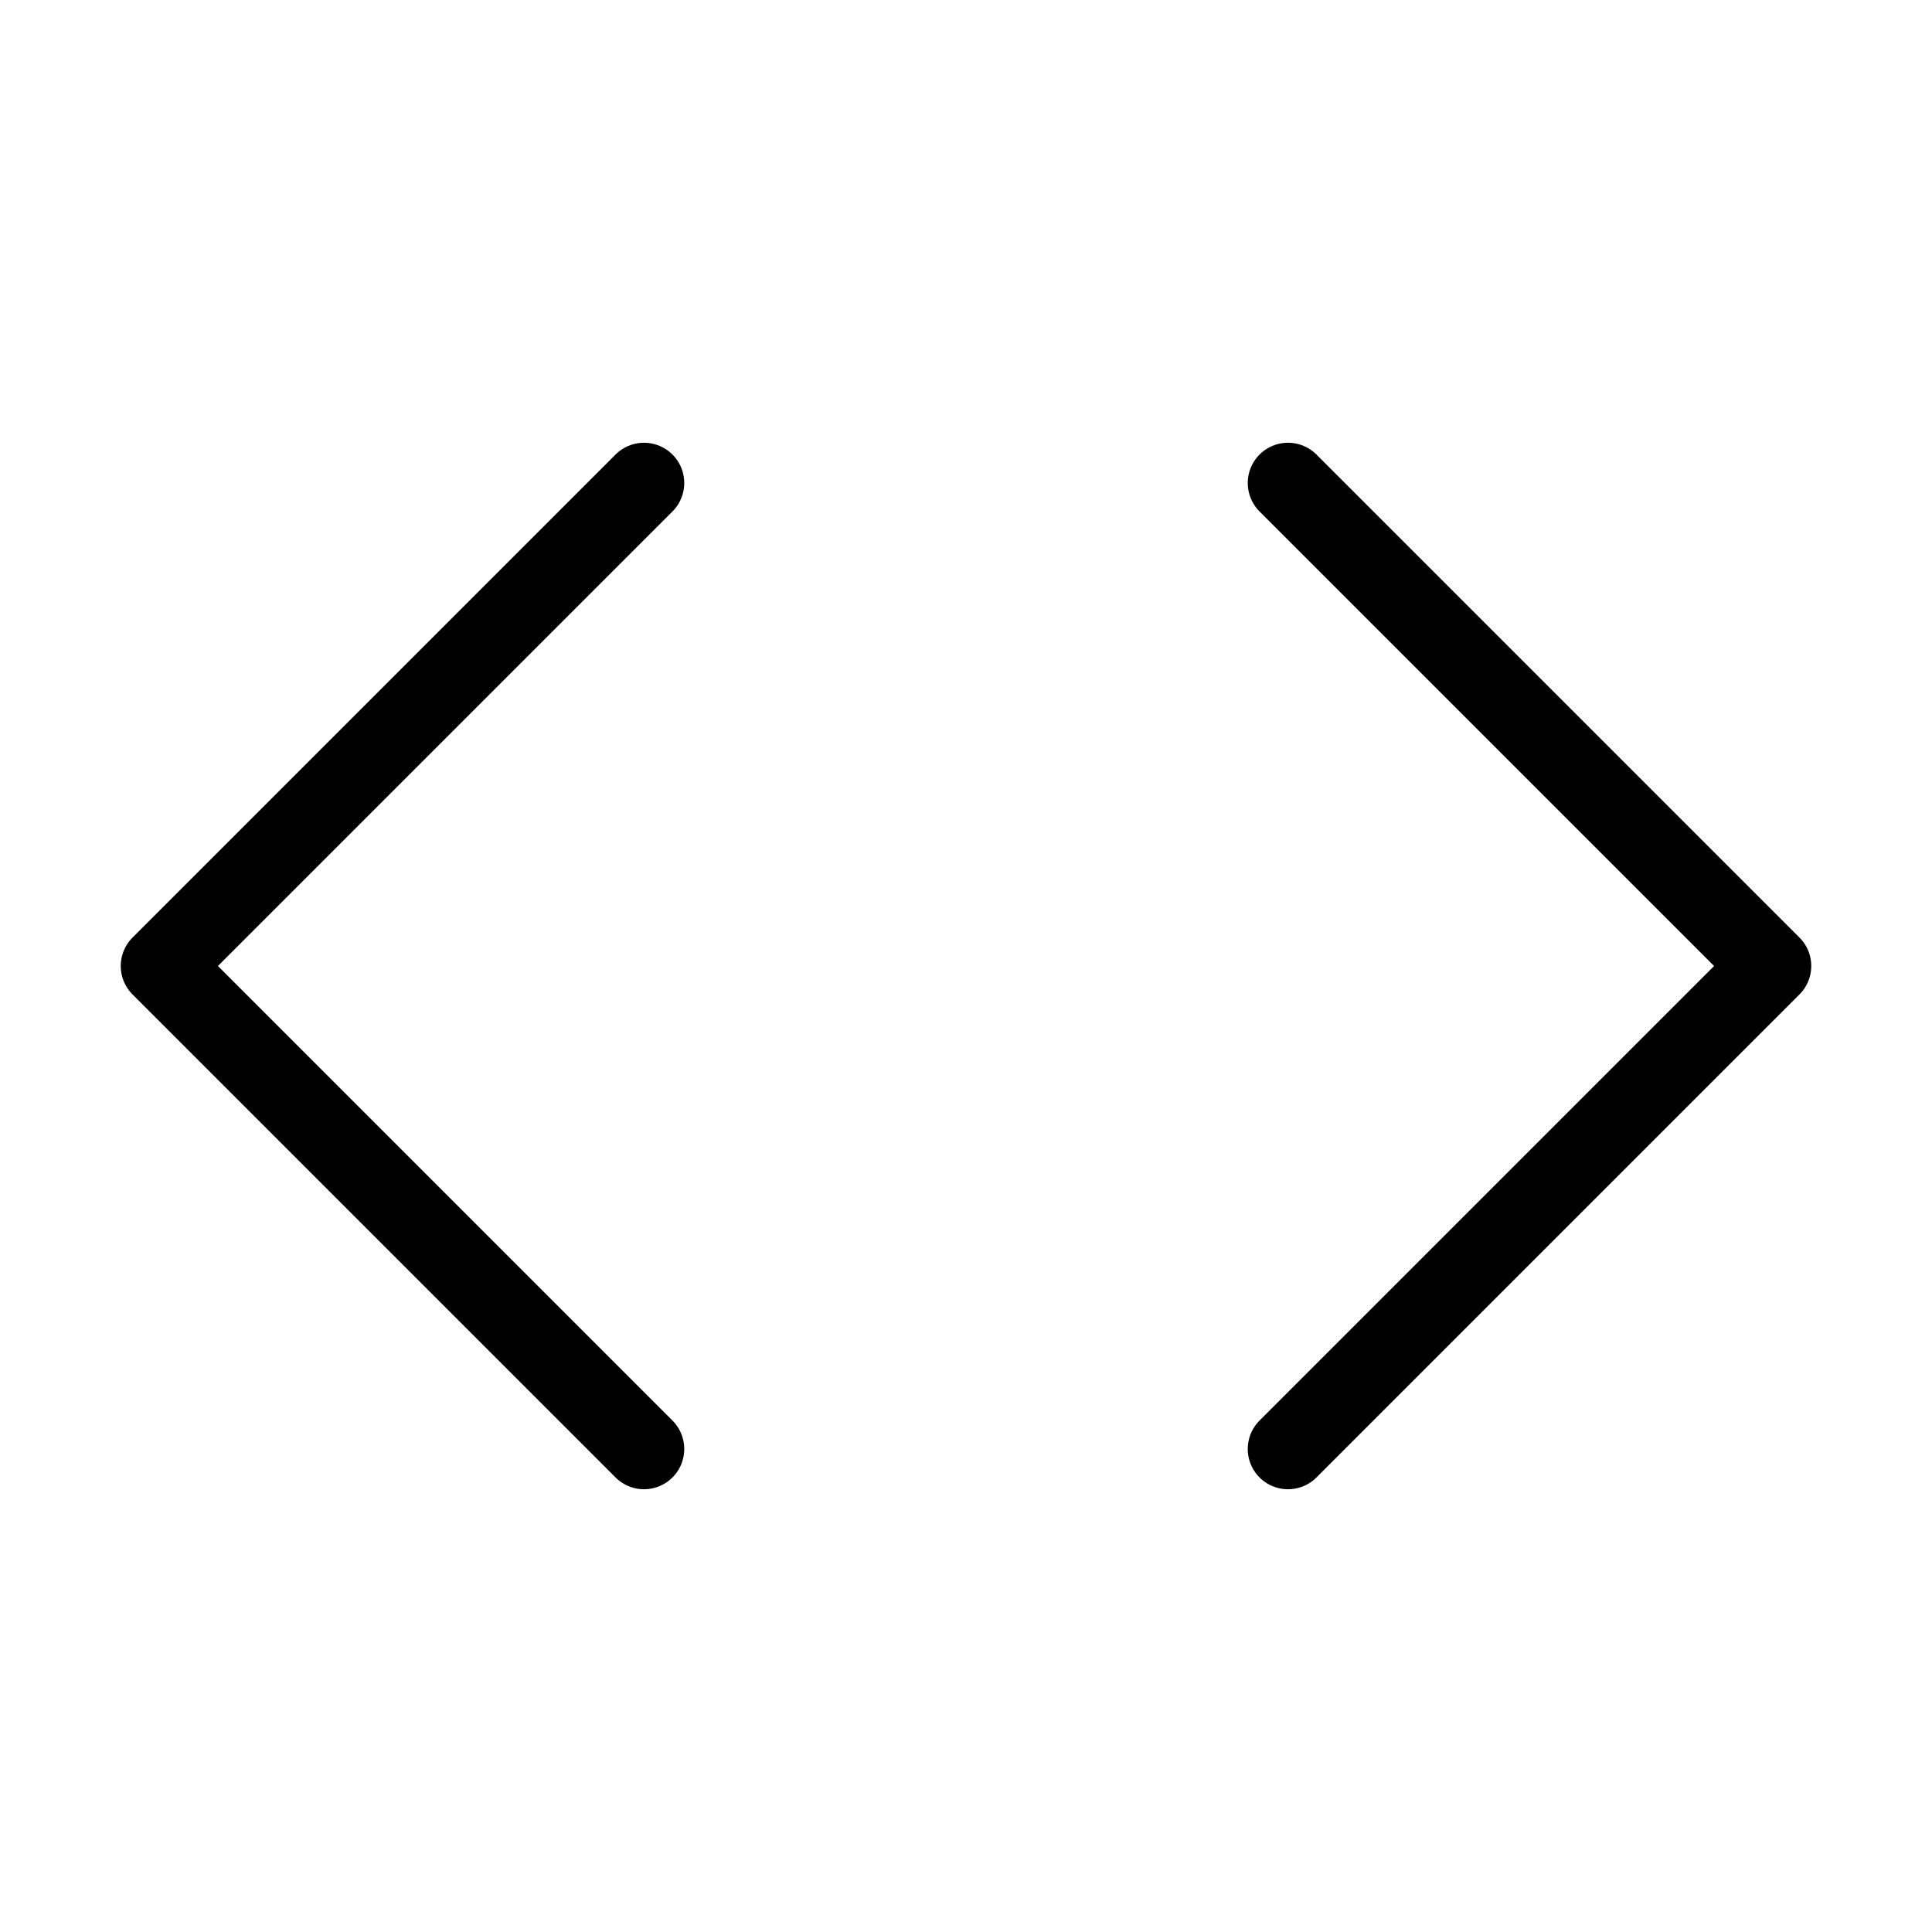
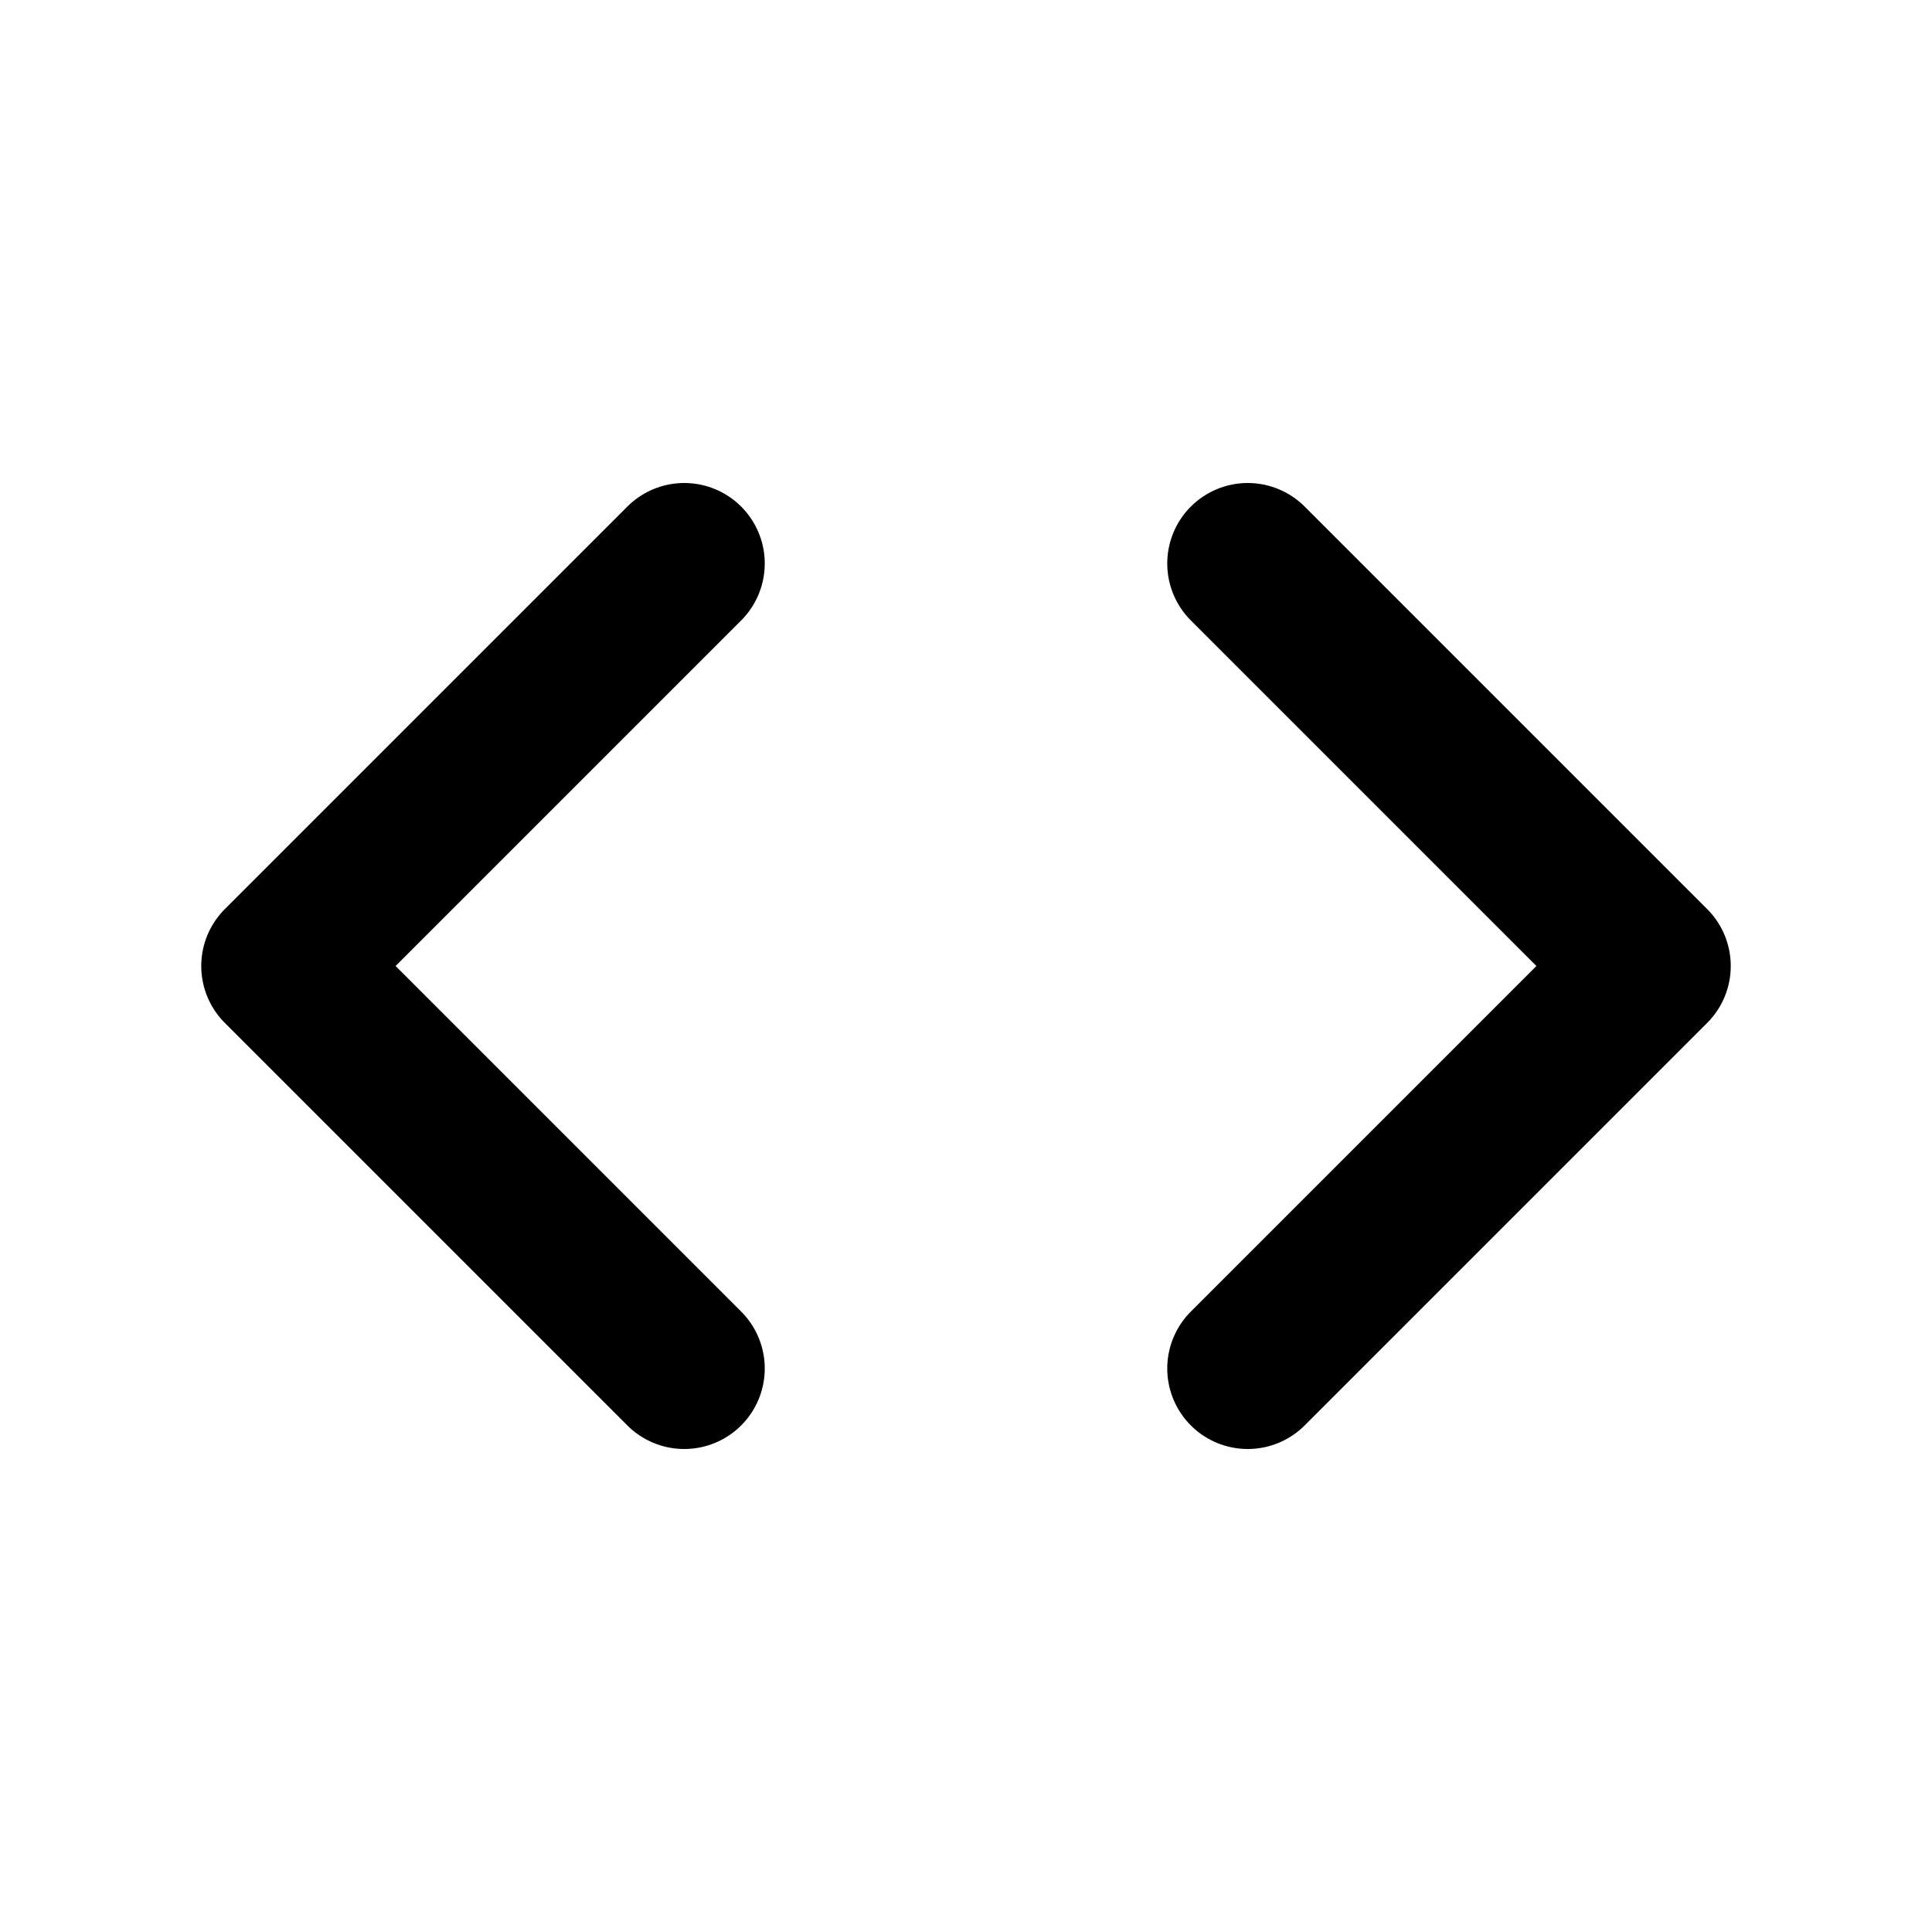
- <svg xmlns="http://www.w3.org/2000/svg" width="40" height="40" viewBox="0 0 24 24" fill="none" stroke="currentColor" stroke-width="1" stroke-linecap="round" stroke-linejoin="round" class="feather feather-code">
-   <polyline points="16 18 22 12 16 6" />
-   <polyline points="8 6 2 12 8 18" />
+ <svg xmlns="http://www.w3.org/2000/svg" width="800px" height="800px" viewBox="0 0 24 24">
+   <g id="Complete">
+     <g id="Code">
+       <g>
+         <polyline data-name="Right" fill="none" id="Right-2" points="15.5 7 20.5 12 15.5 17" stroke="#000000" stroke-linecap="round" stroke-linejoin="round" stroke-width="2" />
+         <polyline data-name="Left" fill="none" id="Left-2" points="8.5 7 3.5 12 8.5 17" stroke="#000000" stroke-linecap="round" stroke-linejoin="round" stroke-width="2" />
+       </g>
+     </g>
+   </g>
</svg>
